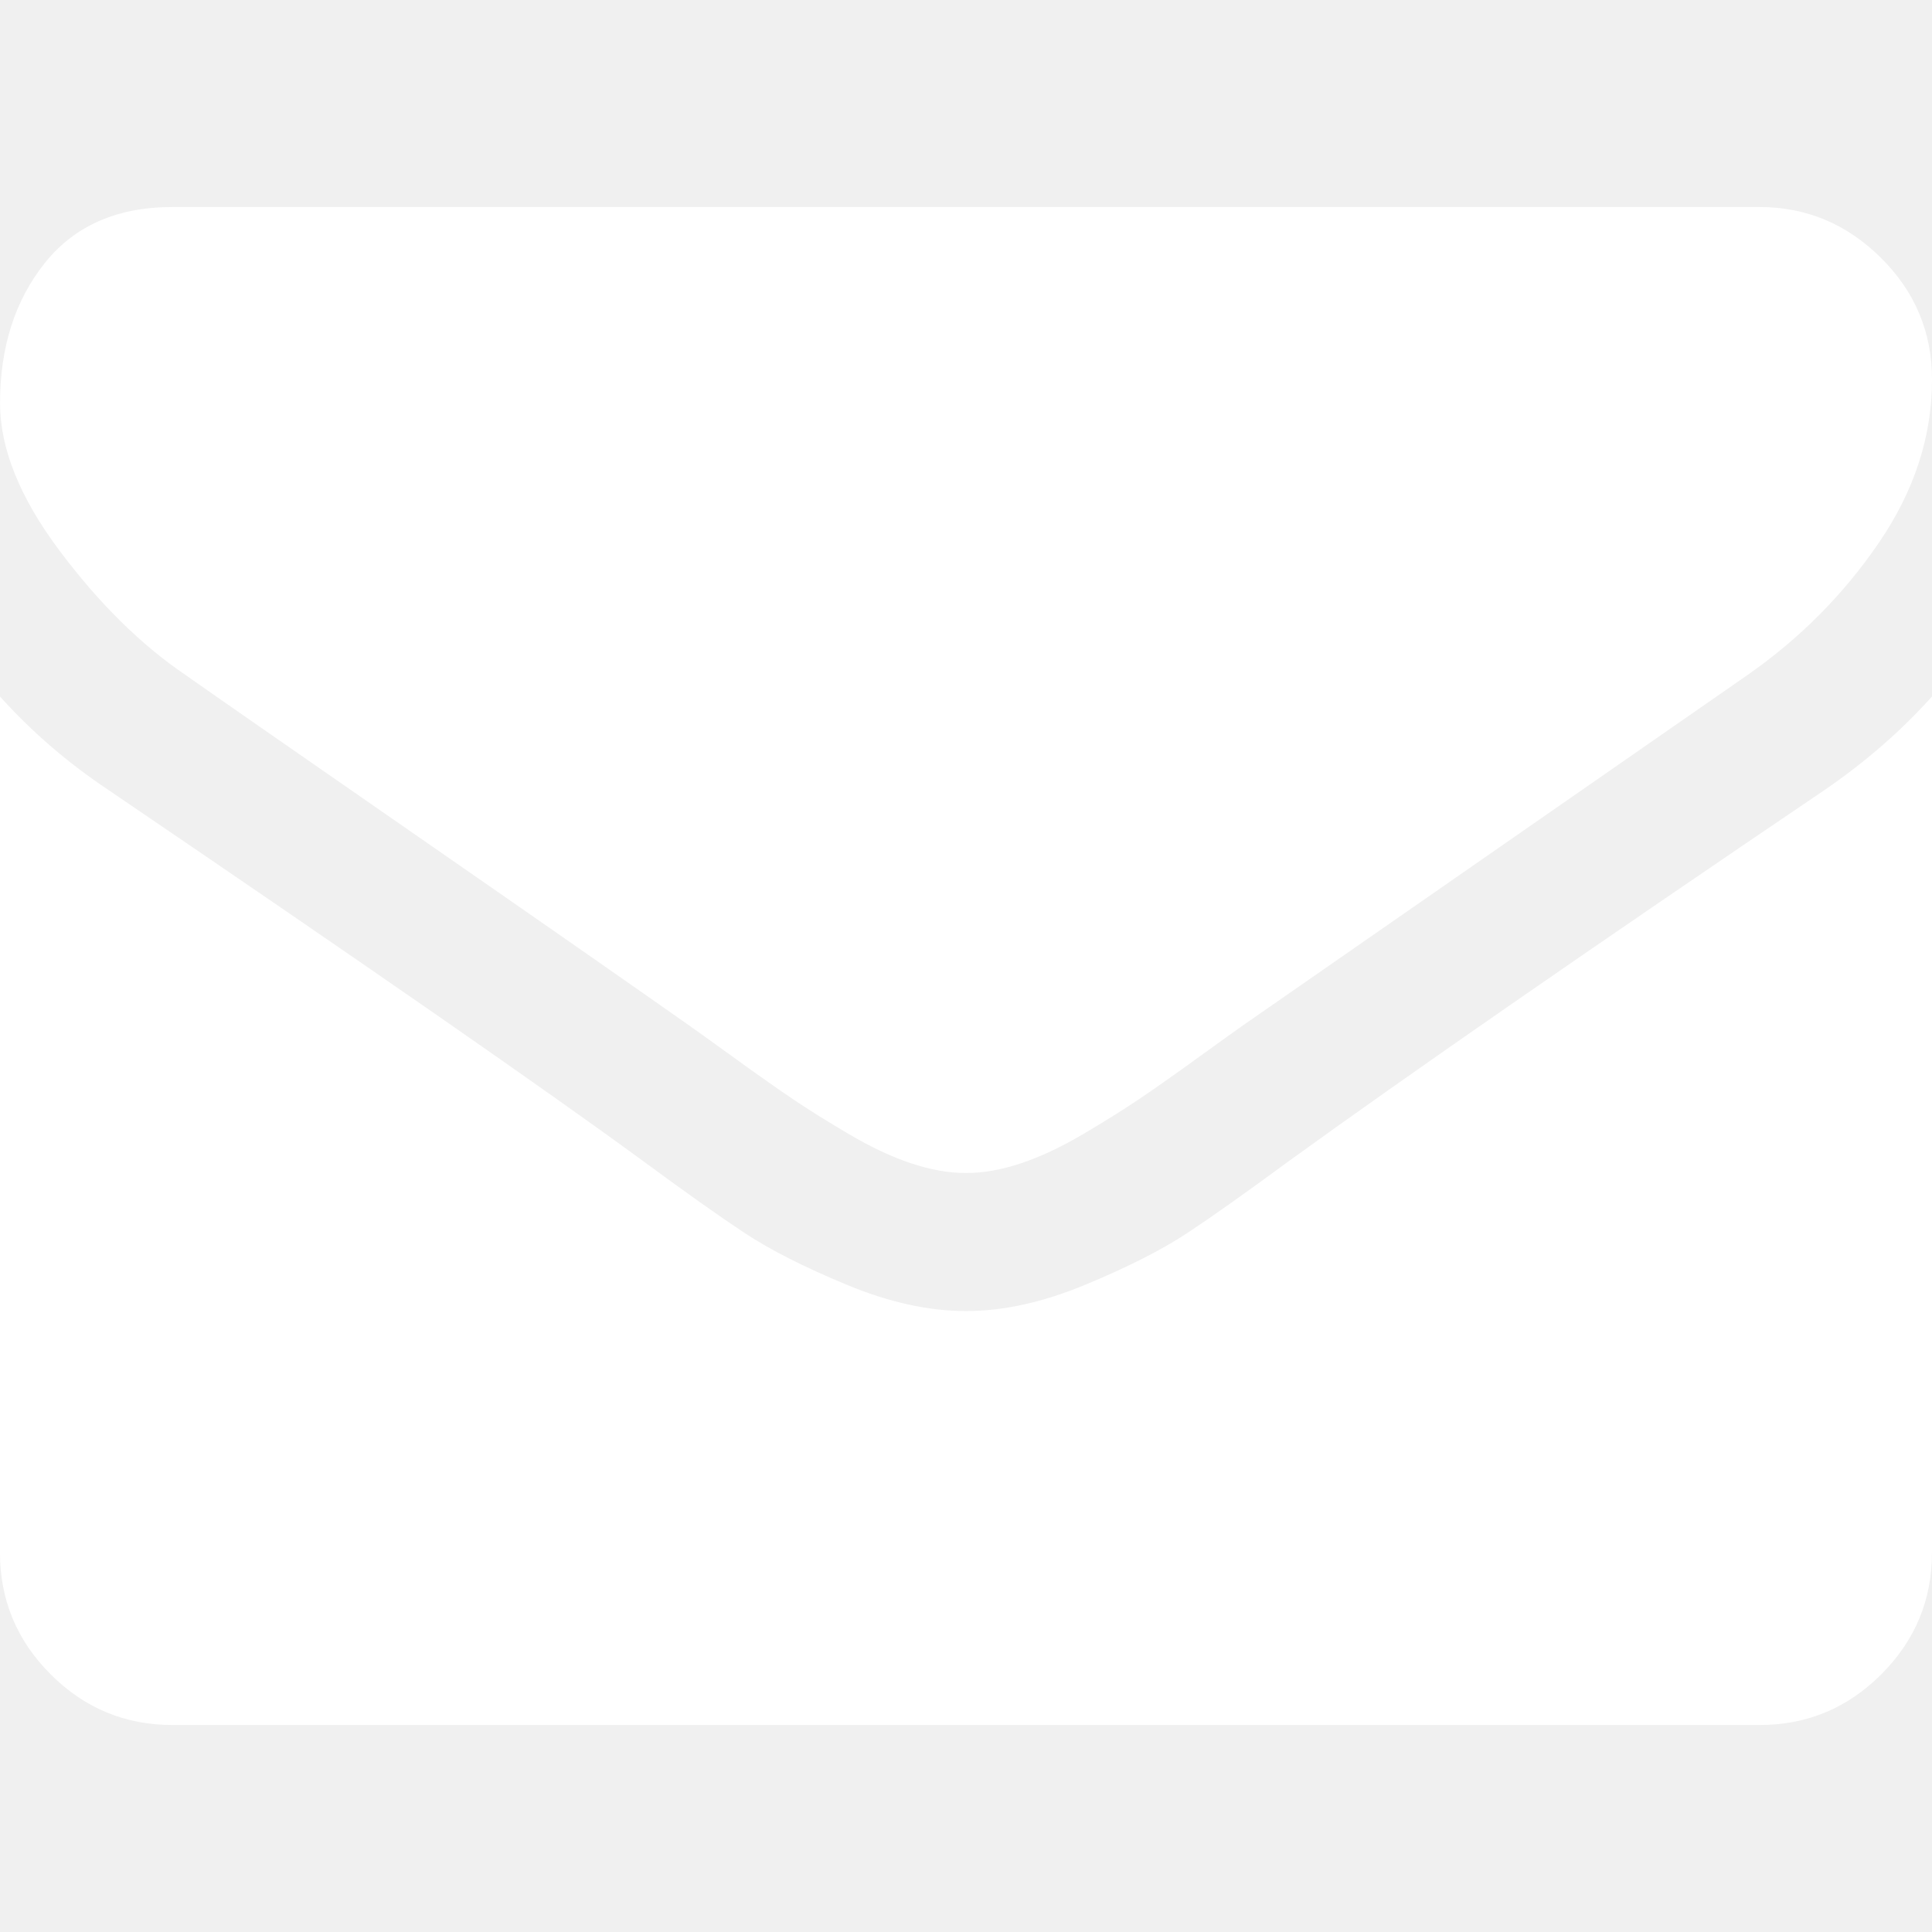
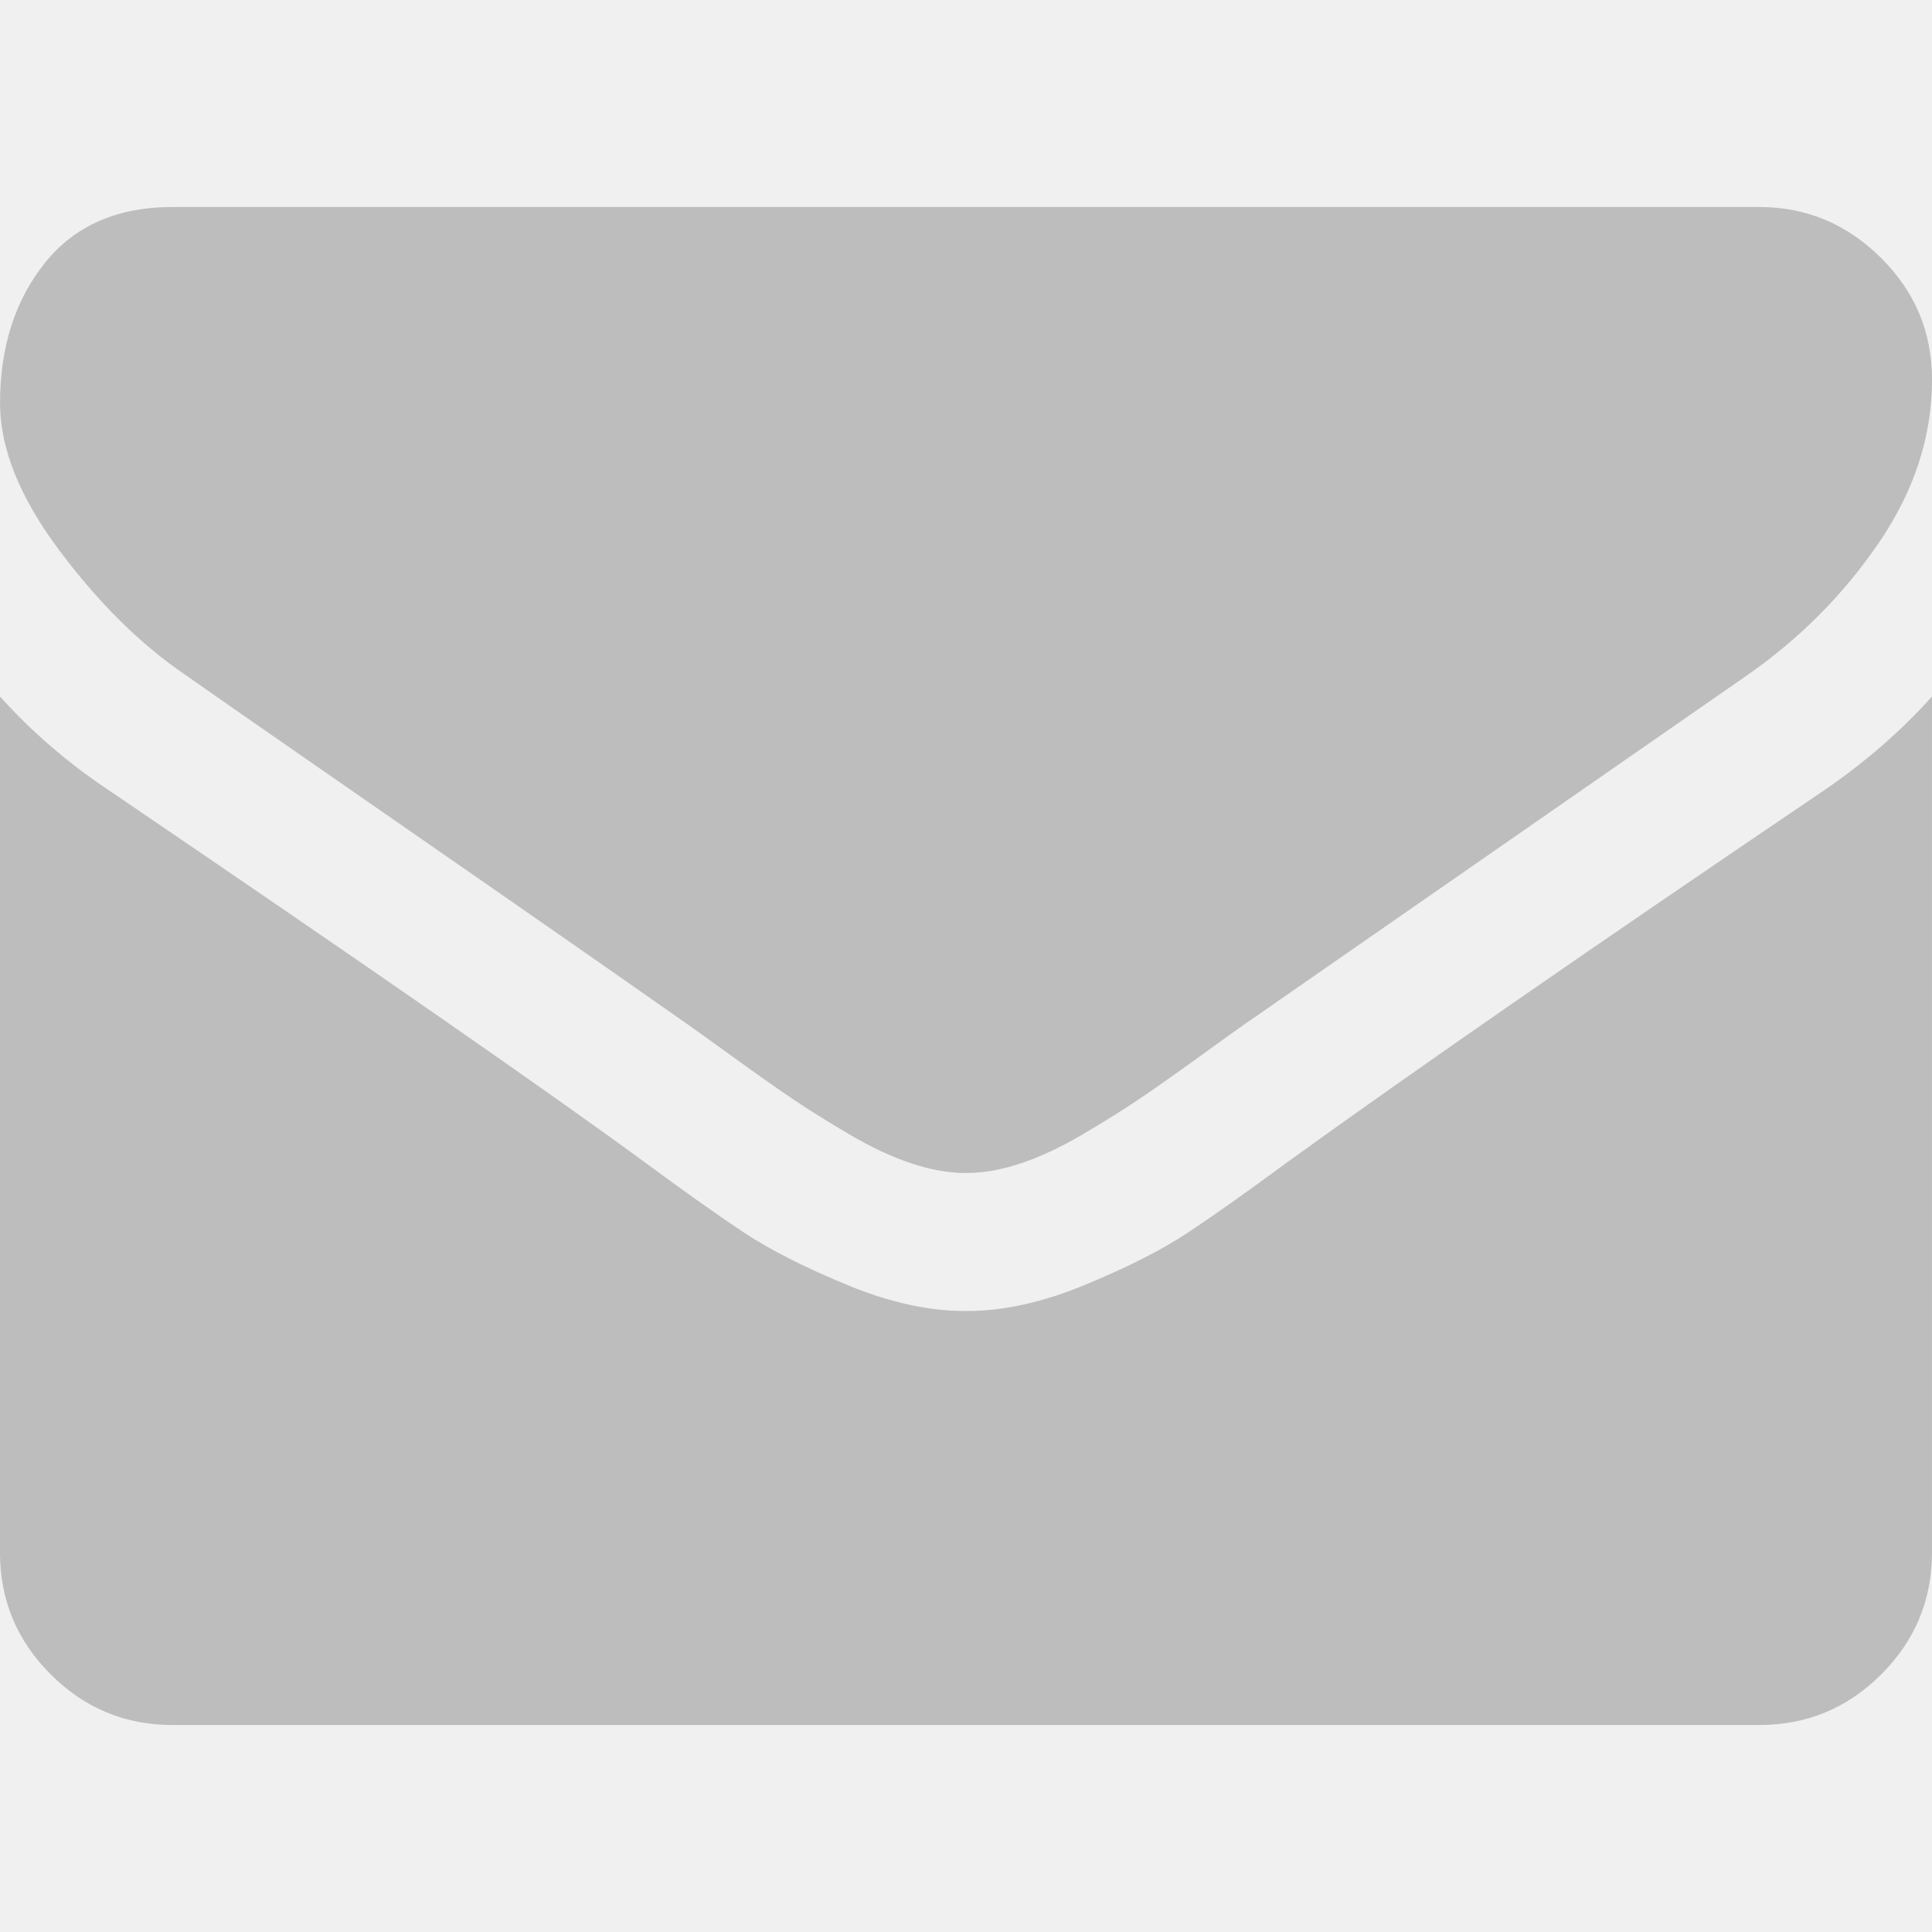
<svg xmlns="http://www.w3.org/2000/svg" width="512px" height="512px" enable-background="new 0 0 511.626 511.626" version="1.1" viewBox="0 0 511.626 511.626" xml:space="preserve">
-   <g fill="#fff">
+   <g fill="#bdbdbd">
    <path d="m49.106 178.73c6.472 4.567 25.981 18.131 58.528 40.685 32.548 22.554 57.482 39.92 74.803 52.099 1.903 1.335 5.946 4.237 12.131 8.71 6.186 4.476 11.326 8.093 15.416 10.852 4.093 2.758 9.041 5.852 14.849 9.277 5.806 3.422 11.279 5.996 16.418 7.7 5.14 1.718 9.898 2.569 14.275 2.569h0.575c4.377 0 9.137-0.852 14.277-2.569 5.137-1.704 10.615-4.281 16.416-7.7 5.804-3.429 10.752-6.52 14.845-9.277 4.093-2.759 9.229-6.376 15.417-10.852 6.184-4.477 10.232-7.375 12.135-8.71 17.508-12.179 62.051-43.11 133.62-92.79 13.894-9.703 25.502-21.411 34.827-35.116 9.332-13.699 13.993-28.07 13.993-43.105 0-12.564-4.523-23.319-13.565-32.264-9.041-8.947-19.749-13.418-32.117-13.418h-420.26c-14.655 0-25.933 4.948-33.832 14.844-7.898 9.898-11.847 22.27-11.847 37.115 0 11.991 5.236 24.985 15.703 38.974 10.466 13.99 21.604 24.983 33.403 32.976z" />
    <path d="m483.07 209.28c-62.424 42.251-109.82 75.087-142.18 98.501-10.849 7.991-19.65 14.229-26.409 18.699-6.759 4.473-15.748 9.041-26.98 13.702-11.228 4.668-21.692 6.995-31.401 6.995h-0.578c-9.707 0-20.177-2.327-31.405-6.995-11.228-4.661-20.223-9.229-26.98-13.702-6.755-4.47-15.559-10.708-26.407-18.699-25.697-18.842-72.995-51.68-141.9-98.501-10.852-7.228-20.464-15.513-28.839-24.838v226.68c0 12.57 4.471 23.319 13.418 32.265 8.945 8.949 19.701 13.422 32.264 13.422h420.27c12.56 0 23.315-4.473 32.261-13.422 8.949-8.949 13.418-19.694 13.418-32.265v-226.68c-8.186 9.132-17.7 17.417-28.555 24.838z" />
  </g>
</svg>
